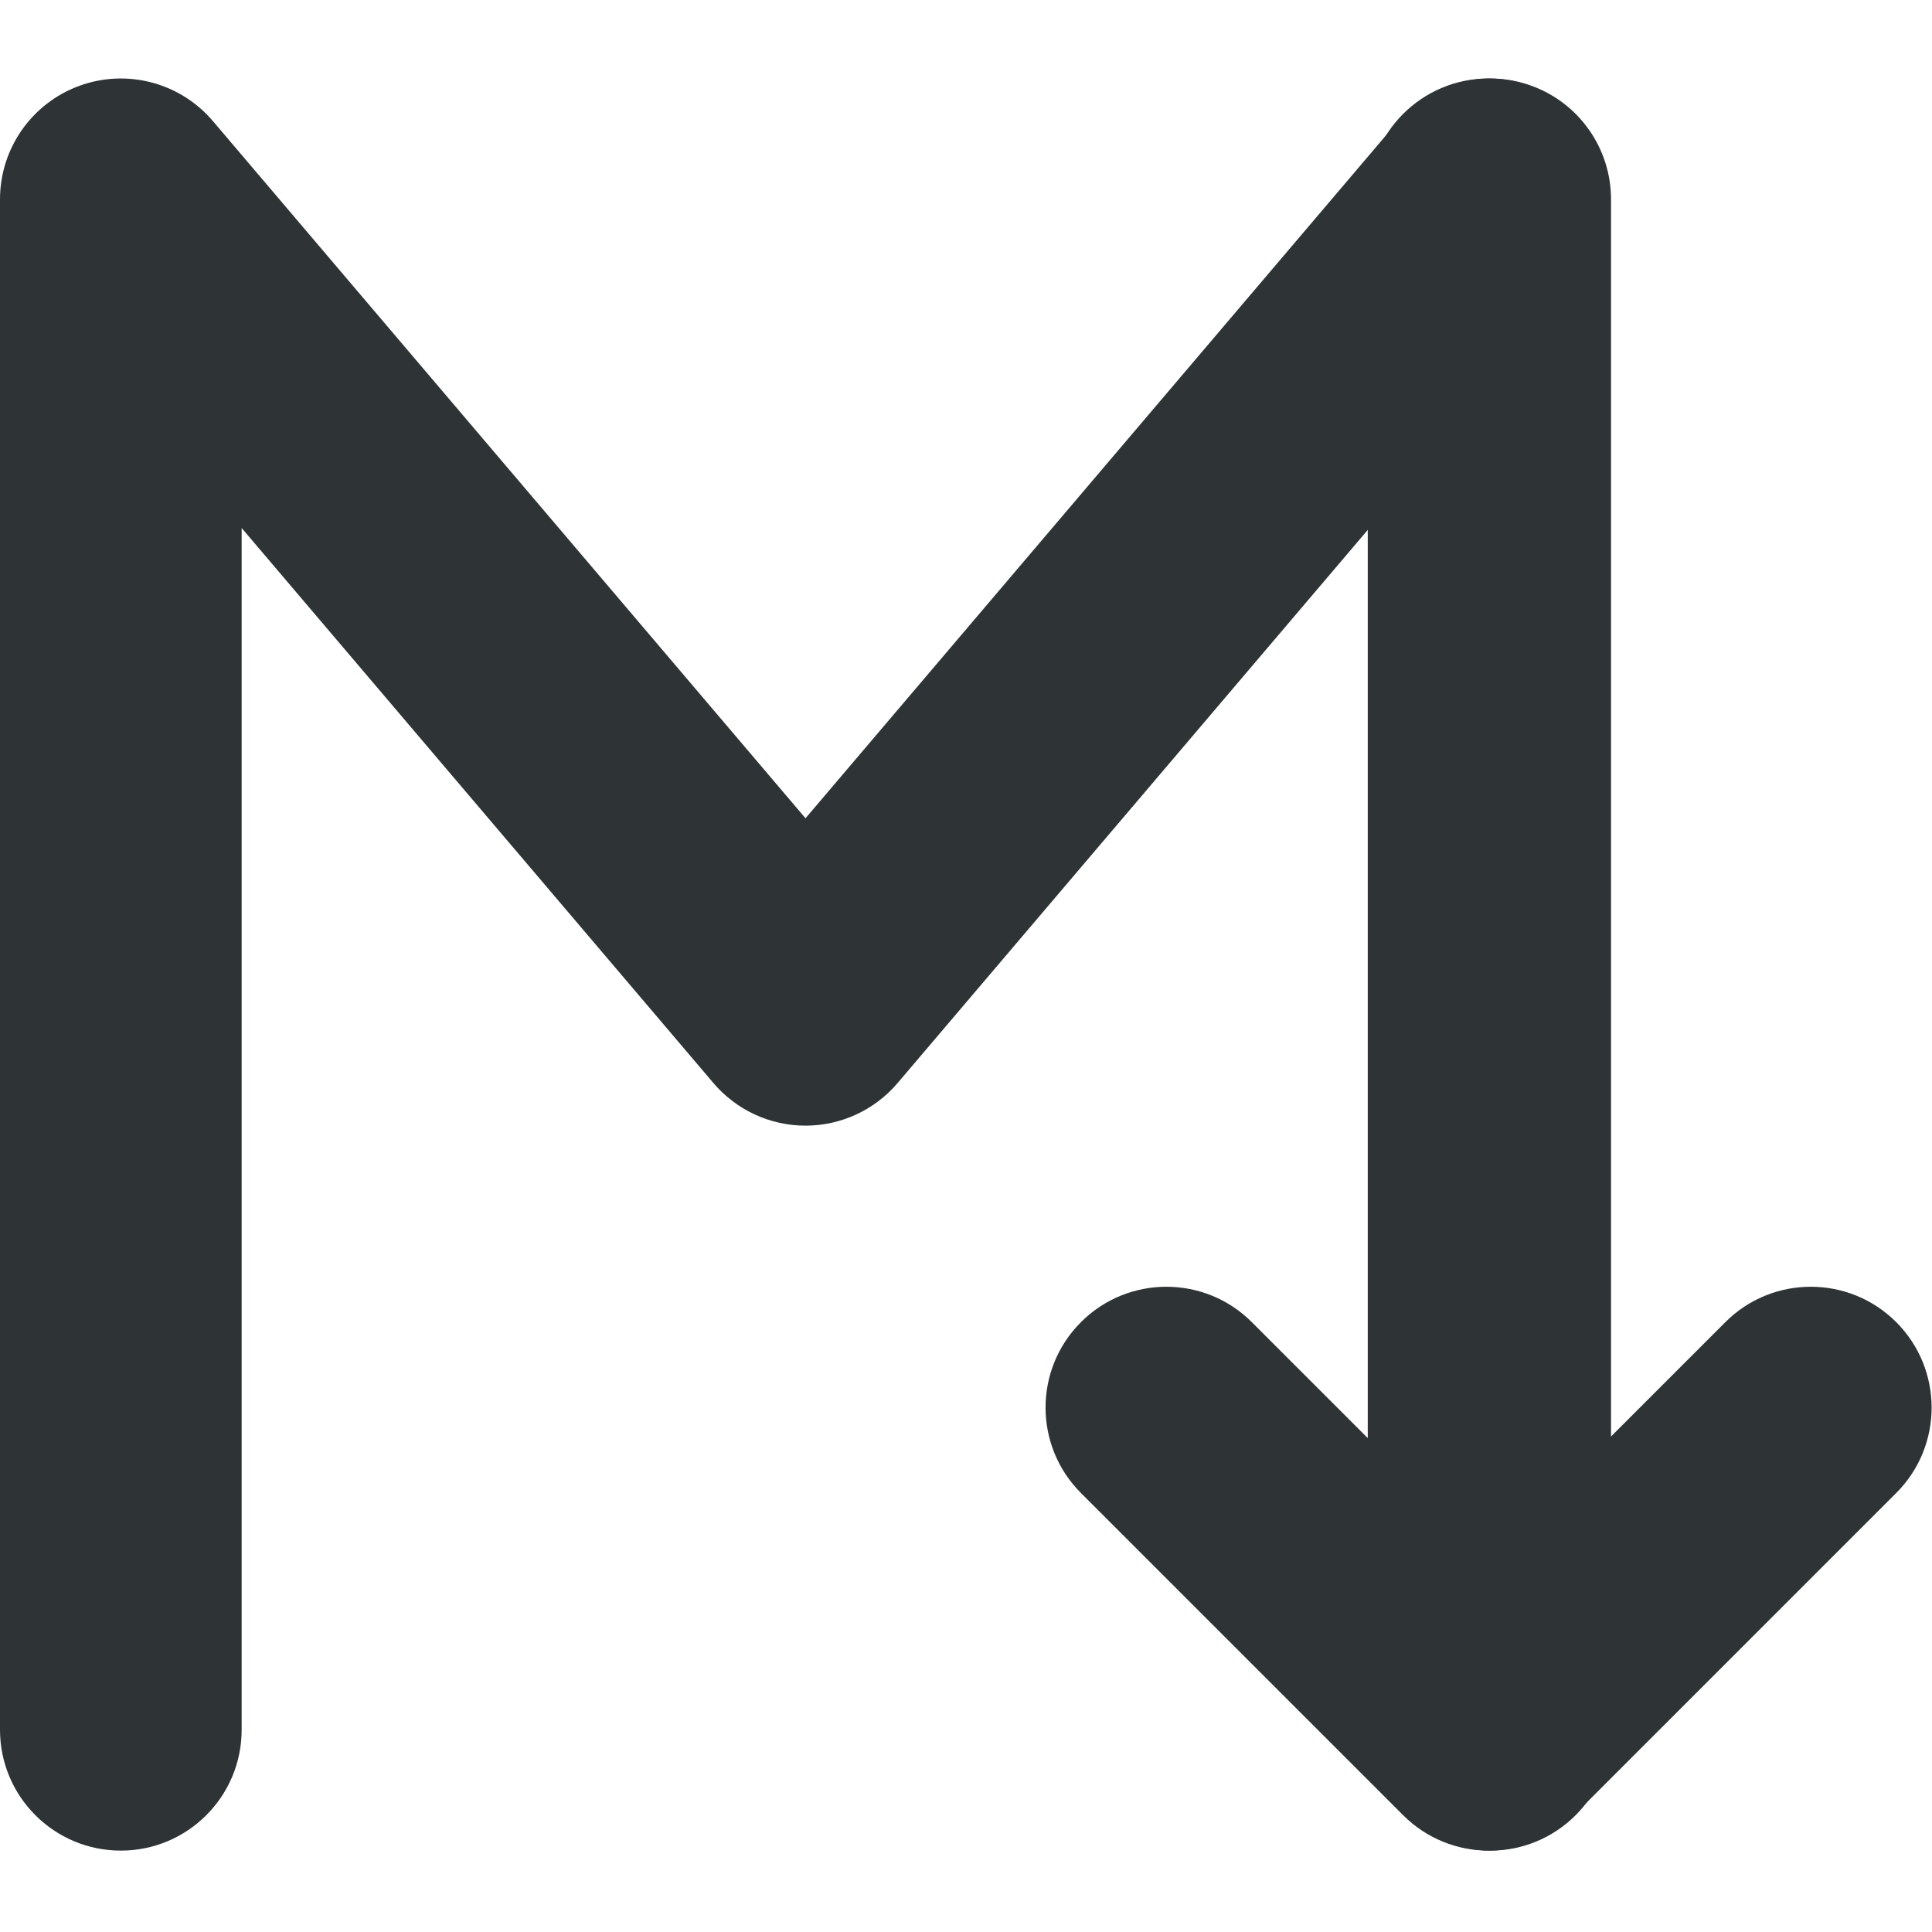
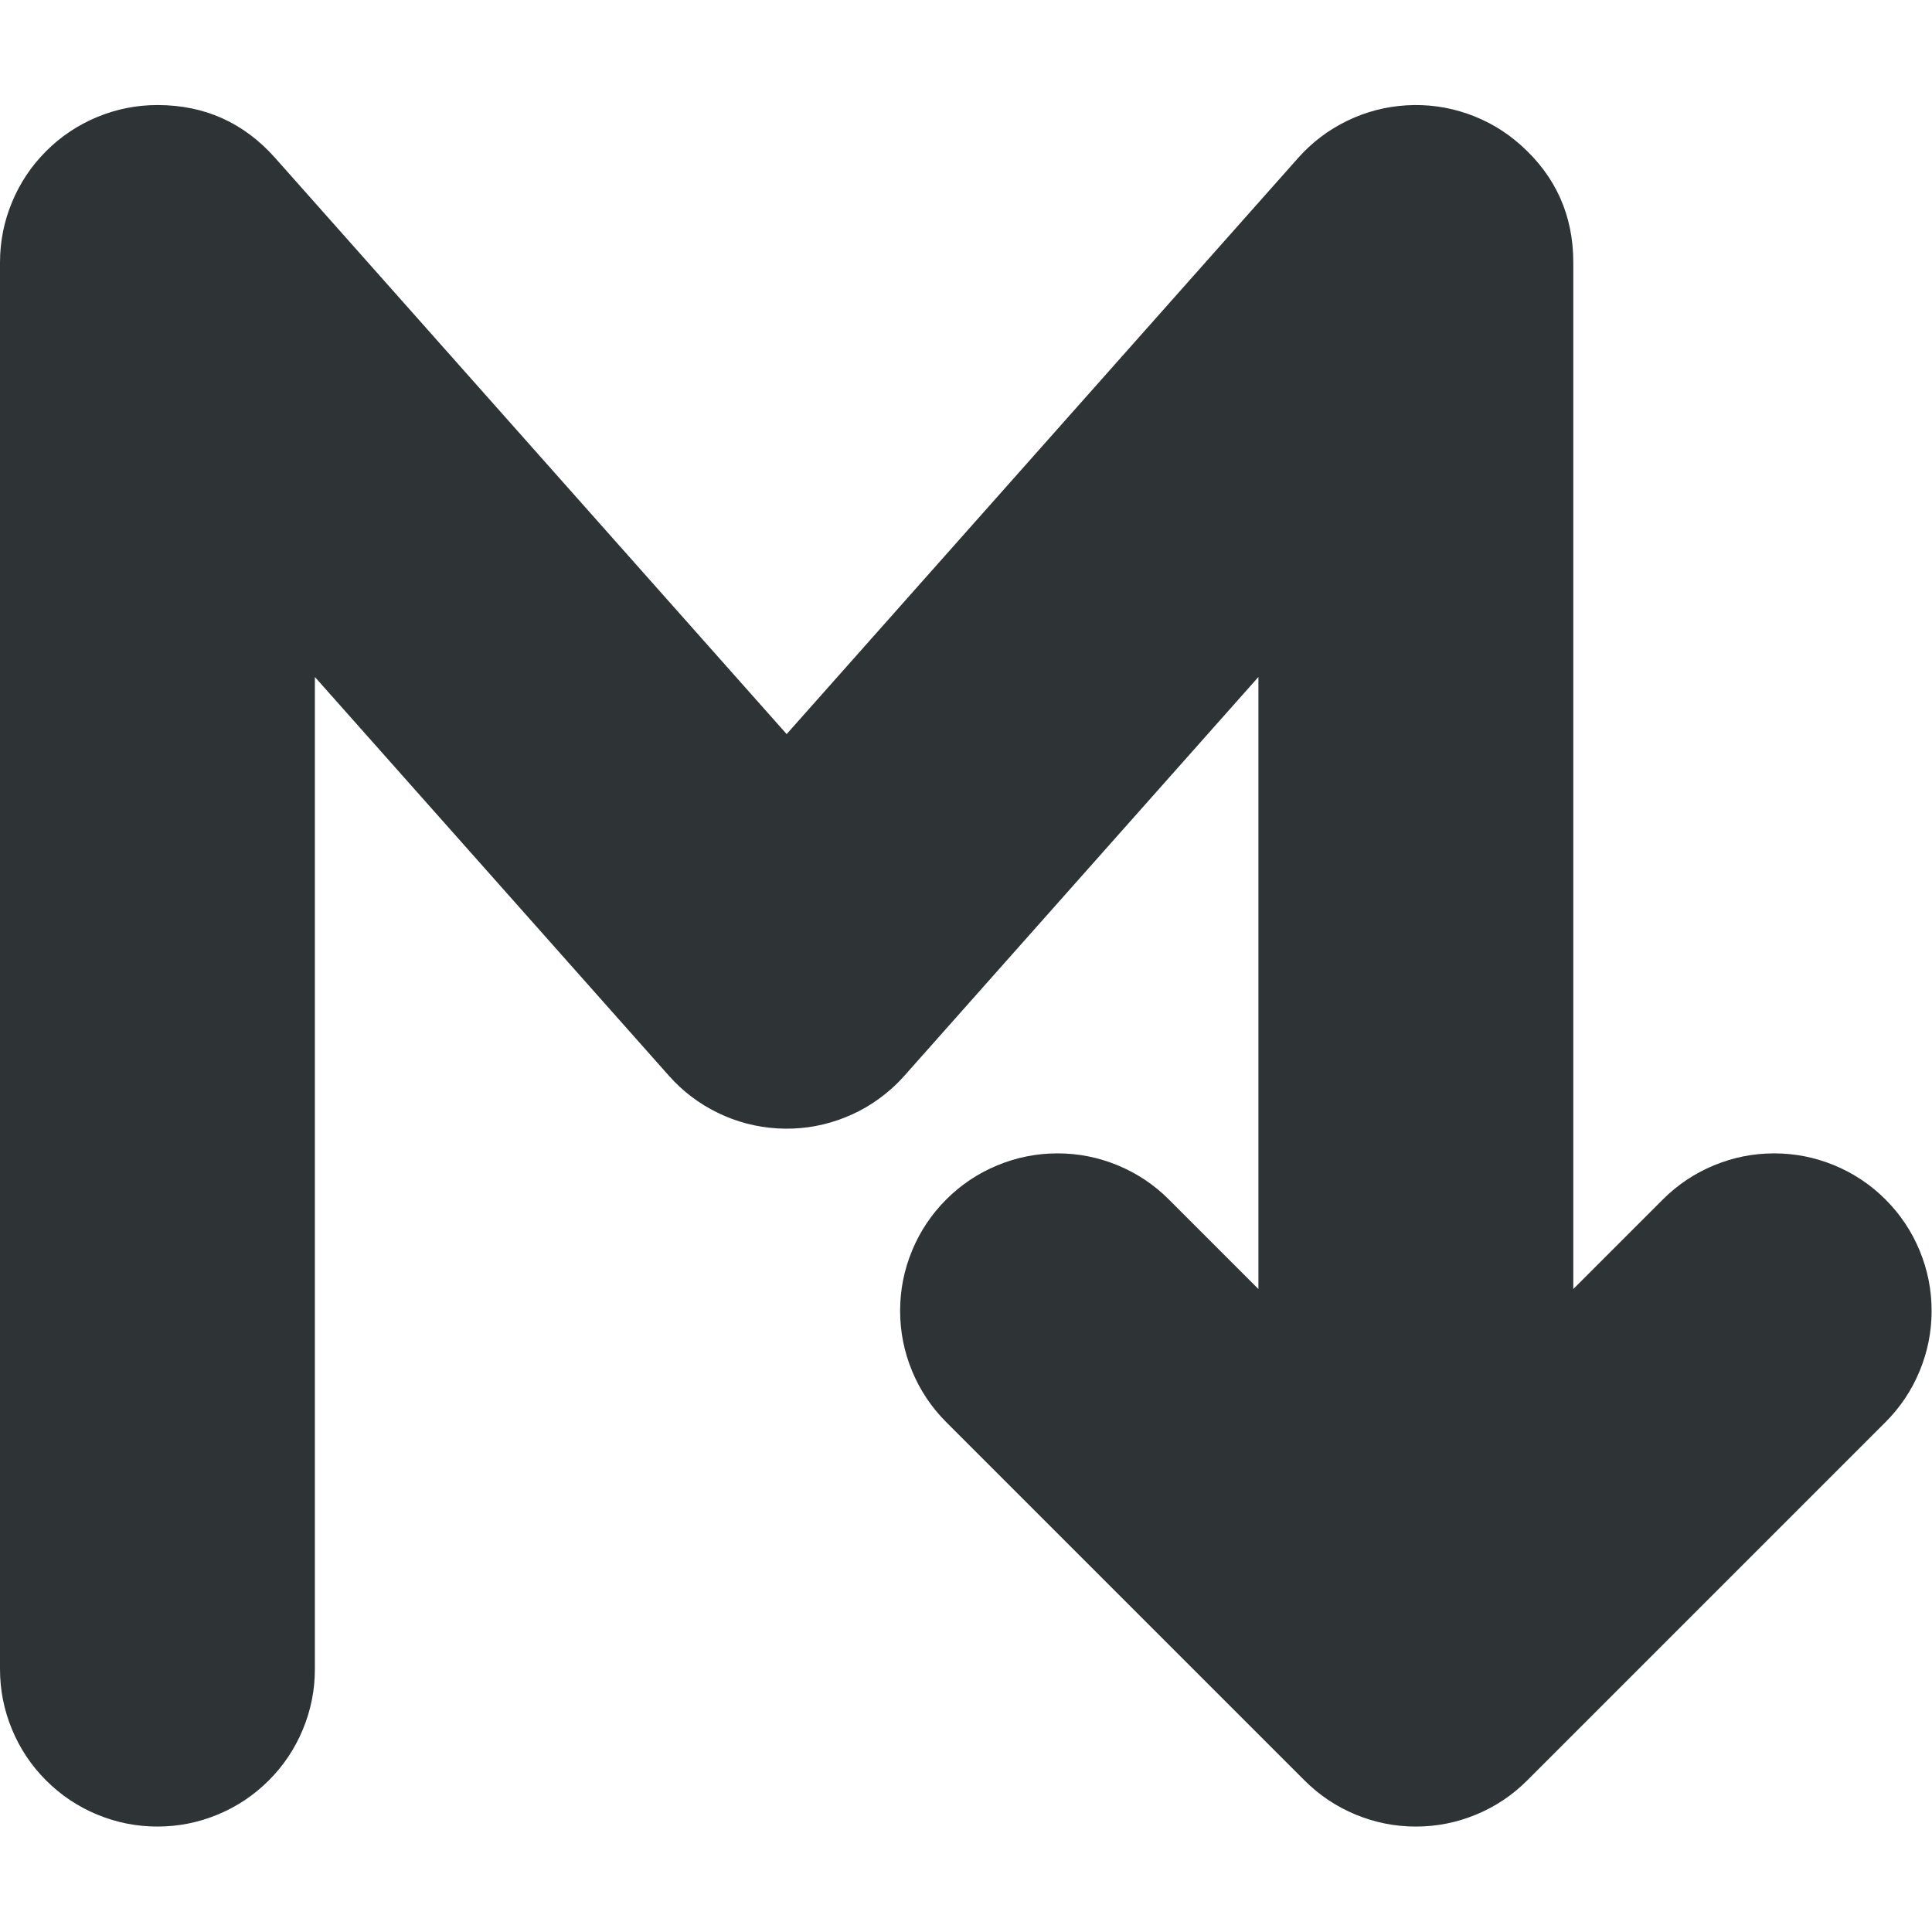
<svg xmlns="http://www.w3.org/2000/svg" width="16" height="16" viewBox="0 0 16 16">
-   <g transform="translate(0 0.65) scale(0.02446)" fill="#2e3436">
-     <path d="M26.795 2.514C42.892 -3.403 60.972 1.349 72.079 14.416L272.727 250.471L473.375 14.416C484.483 1.349 502.562 -3.403 518.659 2.514C534.757 8.431 545.455 23.761 545.455 40.911V559.09C545.455 581.683 527.139 599.999 504.545 599.999C481.952 599.999 463.636 581.683 463.636 559.09V152.204L303.898 340.131C296.125 349.276 284.729 354.545 272.727 354.545C260.726 354.545 249.33 349.276 241.557 340.131L81.818 152.204V559.09C81.818 581.683 63.503 599.999 40.909 599.999C18.316 599.999 0 581.683 0 559.09V40.911C0 23.761 10.698 8.431 26.795 2.514Z" />
-     <path d="M423.836 421.071C407.86 405.095 381.958 405.095 365.982 421.071C350.006 437.046 350.006 462.949 365.982 478.924L475.073 588.015C491.049 603.991 516.951 603.991 532.927 588.015L642.018 478.924C657.994 462.949 657.994 437.046 642.018 421.071C626.042 405.095 600.14 405.095 584.164 421.071L544.909 460.325V40.909C544.909 18.316 526.593 0 504 0C481.407 0 463.091 18.316 463.091 40.909V460.325L423.836 421.071Z" />
-   </g>
+   <path transform="translate(0.000 0.000) scale(0.02248) translate(17.10 55.80)" fill="#2e3436" d="M-17.1,559.1 L-17.1,40.9 Q-17.1,29.363 -12.685,18.704 Q-8.27,8.046 -0.112,-0.112 Q8.046,-8.27 18.704,-12.685 Q29.363,-17.1 40.9,-17.1 Q66.967,-17.1 84.274,2.394 L272.7,214.638 L461.126,2.394 Q468.786,-6.234 479.164,-11.274 Q489.542,-16.313 501.058,-16.998 Q512.575,-17.682 523.477,-13.908 Q534.379,-10.133 543.006,-2.474 Q562.5,14.833 562.5,40.9 L562.5,559.1 Q562.5,570.637 558.085,581.296 Q553.67,591.954 545.512,600.112 Q537.354,608.27 526.696,612.685 Q516.037,617.1 504.5,617.1 Q492.963,617.1 482.304,612.685 Q471.646,608.27 463.488,600.112 Q455.33,591.954 450.915,581.296 Q446.5,570.637 446.5,559.1 L446.5,193.594 L316.074,340.506 Q313.785,343.085 311.206,345.374 Q302.579,353.033 291.677,356.808 Q280.775,360.582 269.258,359.898 Q257.742,359.213 247.364,354.173 Q236.986,349.134 229.326,340.506 L98.9,193.594 L98.9,559.1 Q98.9,570.637 94.485,581.296 Q90.07,591.954 81.912,600.112 Q73.754,608.27 63.096,612.685 Q52.437,617.1 40.9,617.1 Q29.363,617.1 18.704,612.685 Q8.046,608.27 -0.112,600.112 Q-8.27,591.954 -12.685,581.296 Q-17.1,570.637 -17.1,559.1 Z M413.512,386.088 L504.5,477.076 L595.488,386.088 Q603.646,377.93 614.304,373.515 Q624.963,369.1 636.5,369.1 Q648.037,369.1 658.696,373.515 Q669.354,377.93 677.512,386.088 Q685.67,394.246 690.085,404.904 Q694.5,415.563 694.5,427.1 Q694.5,438.637 690.085,449.296 Q685.67,459.954 677.512,468.112 L545.512,600.112 Q537.354,608.27 526.696,612.685 Q516.037,617.1 504.5,617.1 Q492.963,617.1 482.304,612.685 Q471.646,608.27 463.488,600.112 L331.488,468.112 Q323.33,459.954 318.915,449.296 Q314.5,438.637 314.5,427.1 Q314.5,415.563 318.915,404.904 Q323.33,394.246 331.488,386.088 Q339.646,377.93 350.304,373.515 Q360.963,369.1 372.5,369.1 Q384.037,369.1 394.696,373.515 Q405.354,377.93 413.512,386.088 Z" />
</svg>
